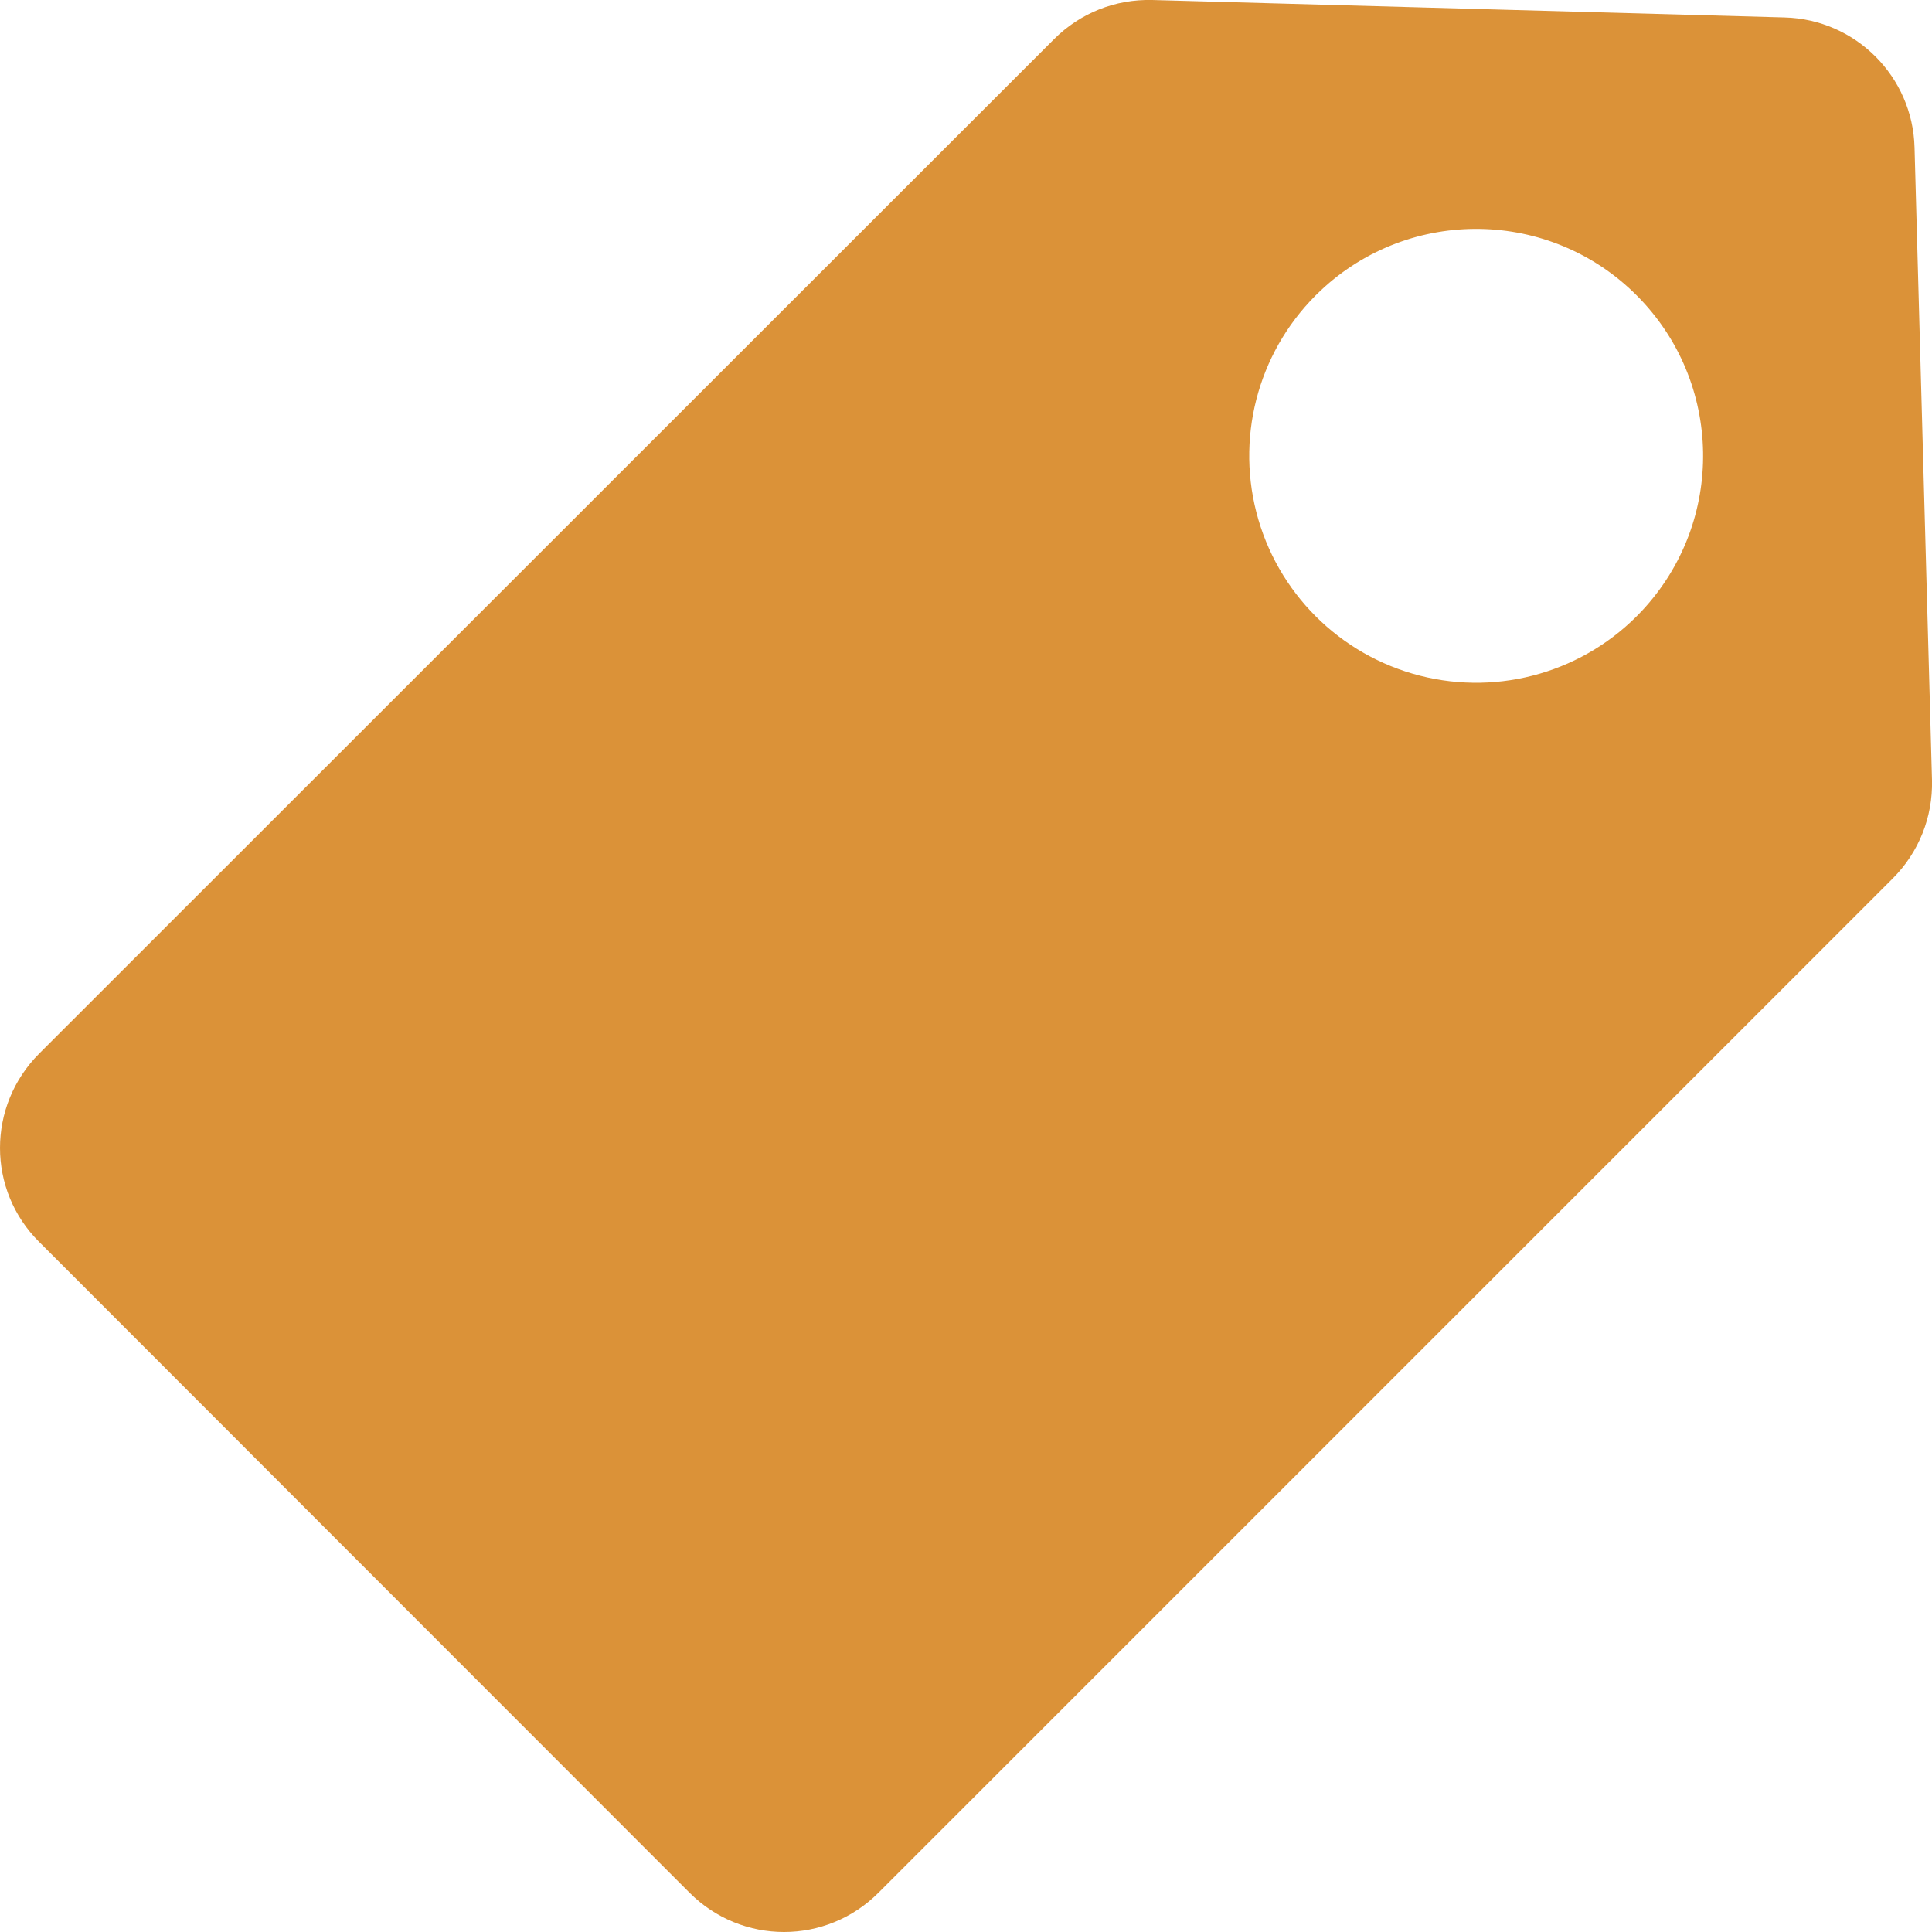
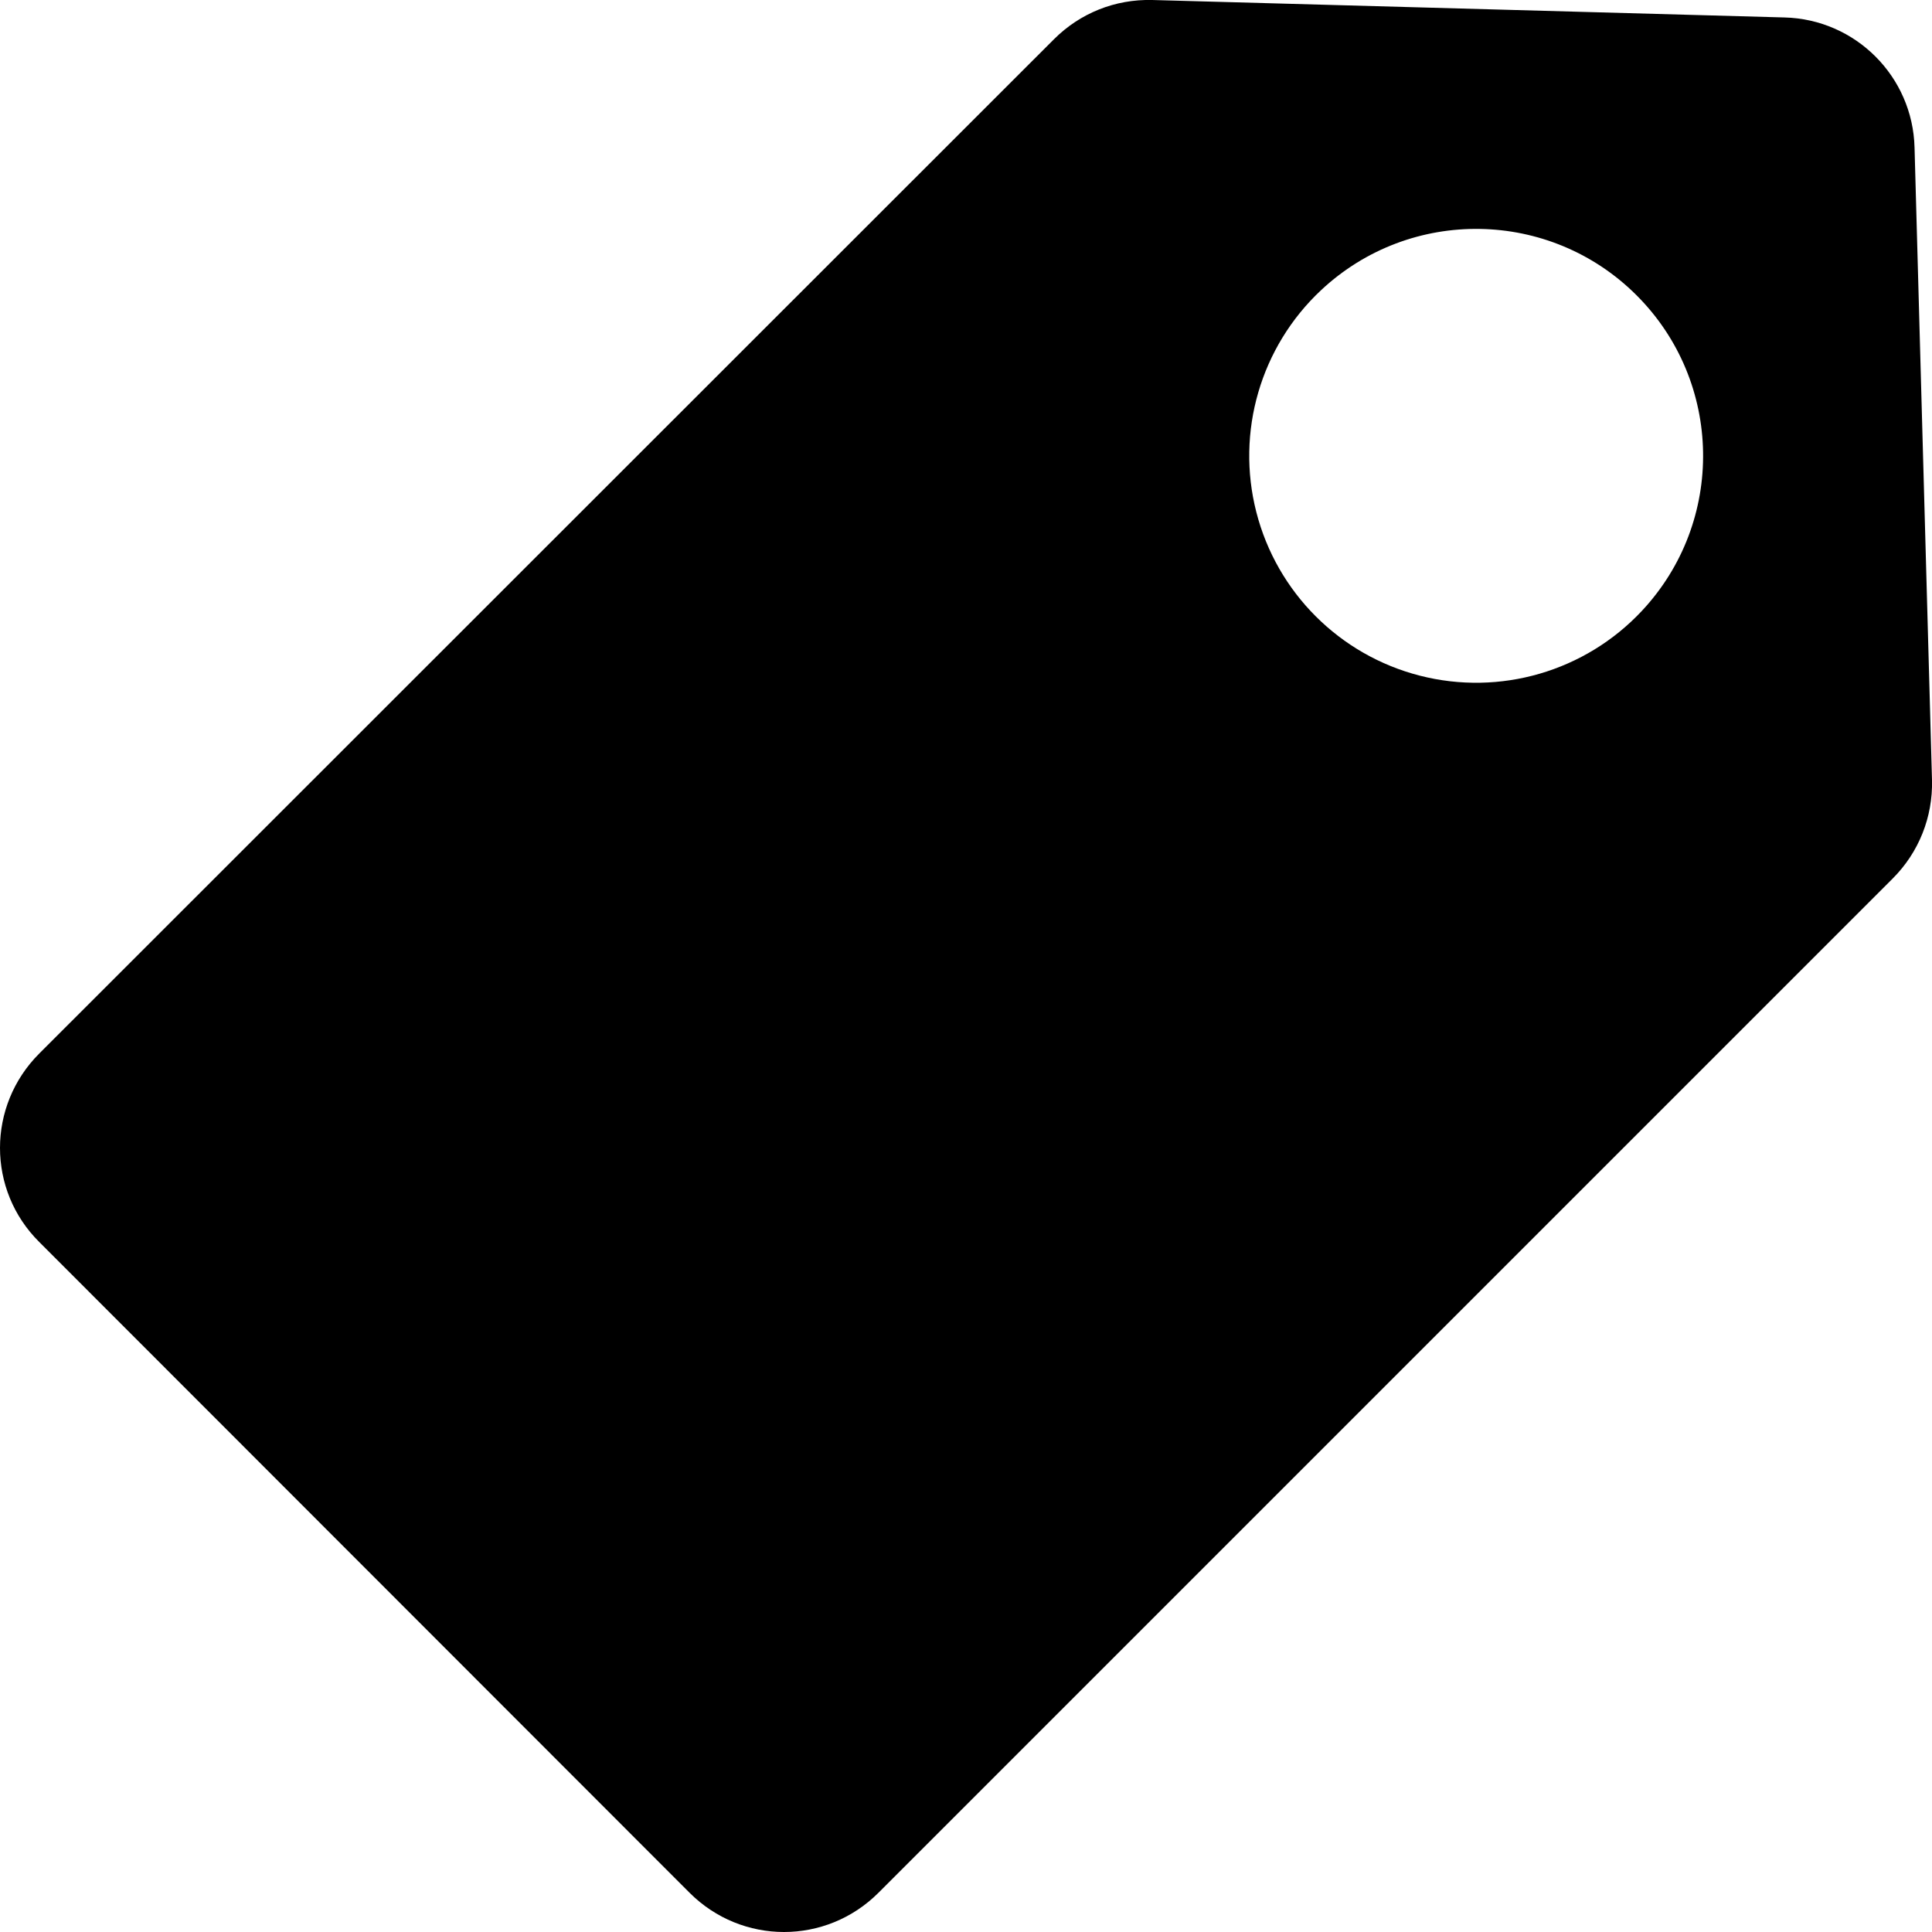
- <svg xmlns="http://www.w3.org/2000/svg" aria-hidden="true" focusable="false" fill="#db9238" xml:space="preserve" viewBox="0 0 442.7 442.7" height="24" width="24">
+ <svg xmlns="http://www.w3.org/2000/svg" aria-hidden="true" focusable="false" fill="currentColor" xml:space="preserve" viewBox="0 0 442.7 442.7" height="24" width="24">
  <path d="m442.7 178.8-4-145A30.6 30.6 0 0 0 408.9 4L264 0c-8.5-.2-16.5 3-22.5 9L9 241.4c-12 12-12 31.3 0 43.2l149 149.1c12 12 31.3 12 43.3 0l232.4-232.4c6-6 9.2-14.1 9-22.5zM376.2 140a52 52 0 1 1-73.5-73.5 52 52 0 0 1 73.5 73.5z" />
</svg>
